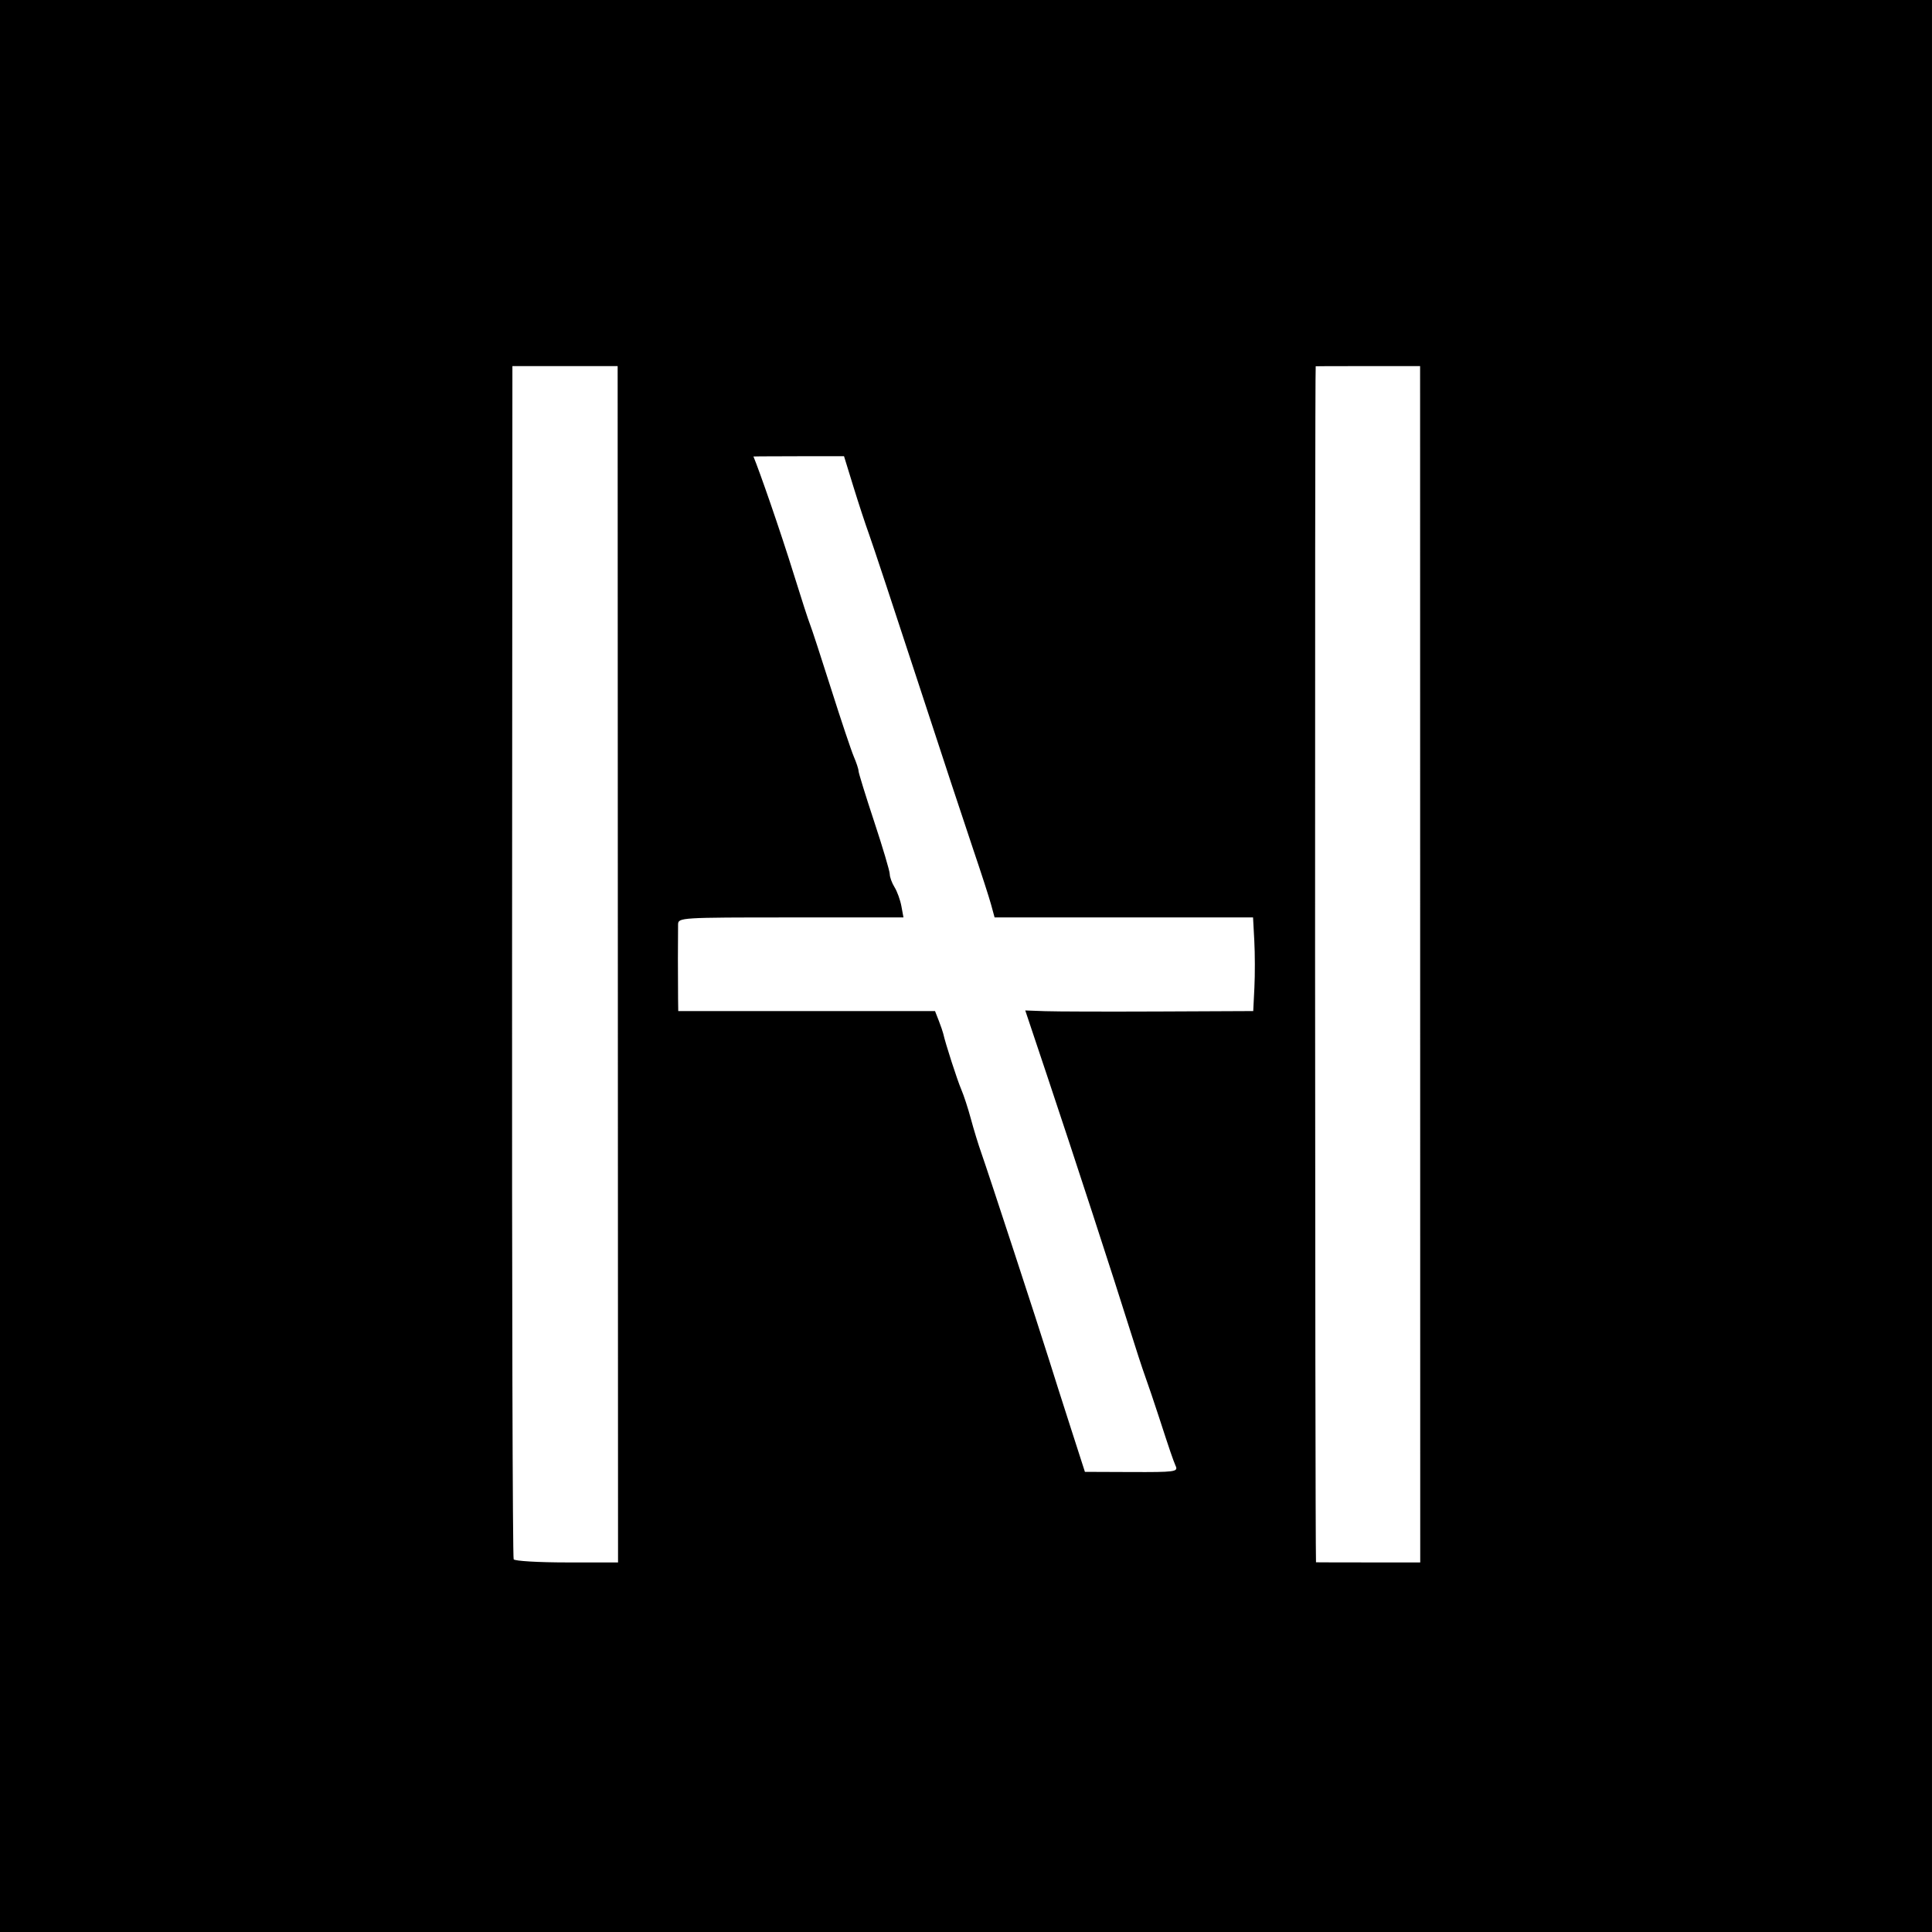
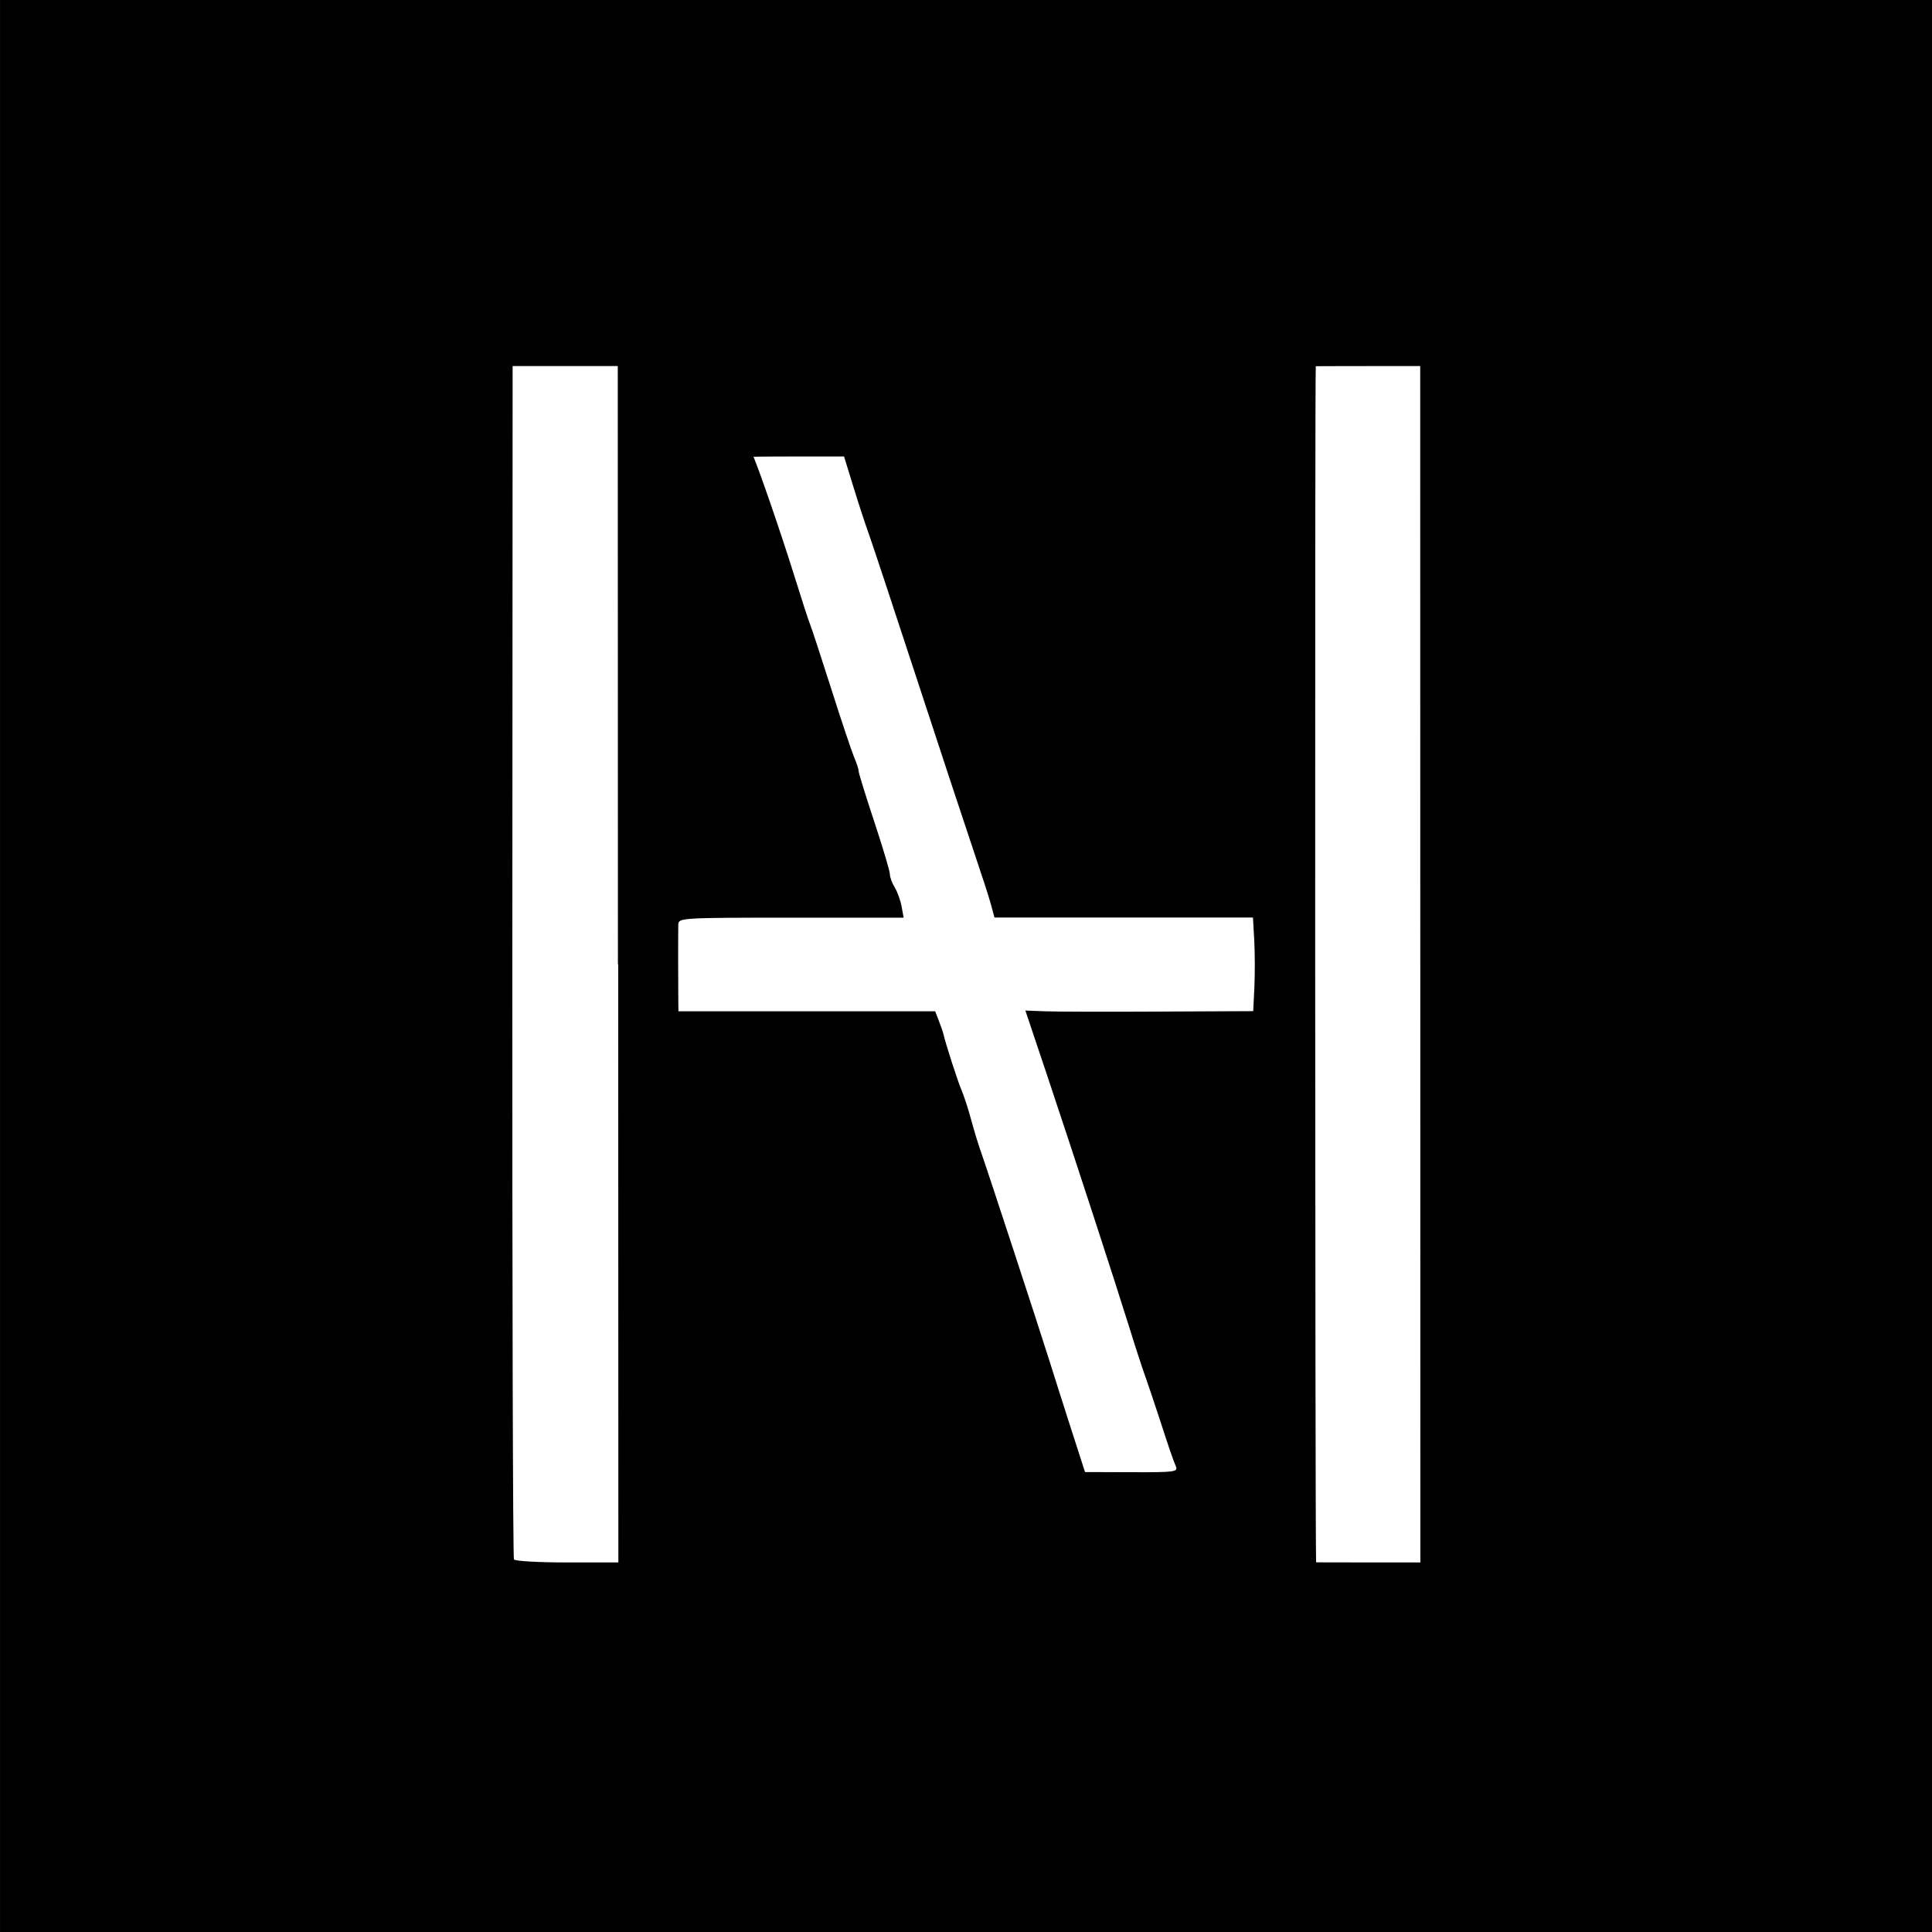
- <svg xmlns="http://www.w3.org/2000/svg" width="147.411mm" height="147.411mm" viewBox="0 0 147.411 147.411" version="1.1" id="svg9262">
+ <svg xmlns="http://www.w3.org/2000/svg" width="13.229mm" height="13.229mm" viewBox="0 0 13.229 13.229" version="1.1" id="svg9262">
  <defs id="defs9256" />
-   <g id="layer1" transform="translate(-145.1429,-45.64583)">
-     <path id="path13750" style="fill:#000000;stroke-width:0.265" d="m 234.851,157.516 c -0.232,-0.555 -0.44,-1.165 -1.291,-3.781 -0.357,-1.098 -0.821,-2.467 -1.031,-3.043 -0.21,-0.575 -0.753,-2.237 -1.206,-3.692 -1.139,-3.651 -4.279,-13.283 -6.284,-19.272 l -1.669,-4.985 1.51,0.055 c 0.83,0.03 4.744,0.041 8.697,0.024 l 7.187,-0.032 0.089,-1.786 c 0.049,-0.982 0.045,-2.59 -0.007,-3.572 l -0.096,-1.786 h -9.86 -9.86 l -0.271,-0.992 c -0.149,-0.546 -0.756,-2.421 -1.349,-4.167 -0.593,-1.746 -2.518,-7.58 -4.278,-12.965 -1.76,-5.384 -3.417,-10.385 -3.682,-11.113 -0.265,-0.728 -0.803,-2.365 -1.195,-3.638 l -0.713,-2.315 h -3.444 c -3.178,0 -3.468,0.02 -3.468,0.02 0.443,1.063 2.008,5.534 3.117,9.108 0.541,1.746 1.082,3.413 1.201,3.704 0.119,0.291 0.84,2.494 1.601,4.895 0.761,2.401 1.545,4.741 1.742,5.199 0.197,0.459 0.358,0.949 0.358,1.089 0,0.14 0.536,1.875 1.191,3.855 0.655,1.98 1.191,3.786 1.191,4.014 0,0.228 0.164,0.677 0.365,1 0.201,0.322 0.436,0.973 0.523,1.446 l 0.158,0.86 h -8.592 c -8.412,0 -8.593,0.011 -8.605,0.529 -0.007,0.291 -0.013,1.482 -0.013,2.646 0,1.164 0.006,2.533 0.013,3.043 l 0.013,0.926 h 9.796 9.796 l 0.284,0.728 c 0.156,0.4 0.31,0.847 0.343,0.992 0.165,0.75 1.067,3.544 1.374,4.257 0.194,0.45 0.524,1.462 0.735,2.249 0.21,0.787 0.572,1.967 0.804,2.622 0.502,1.417 4.45,13.474 5.155,15.743 0.271,0.873 0.999,3.158 1.617,5.077 l 1.124,3.49 3.563,0.014 c 3.29,0.013 3.549,-0.021 3.371,-0.447 z m 18.65,-38.297 -0.005,-45.641 h -3.932 c -3.53,0 -4.033,0.014 -4.033,0.014 -0.078,0.357 -0.057,88.614 0.022,91.256 0,0 0.052,0.011 3.985,0.011 h 3.968 l -0.005,-45.641 z m -61.217,0 -0.015,-45.641 h -4.015 -4.015 l -0.025,45.402 c -0.014,24.971 0.041,45.51 0.122,45.641 0.081,0.131 1.906,0.238 4.055,0.238 h 3.908 l -0.015,-45.641 z m -47.141,0.132 V 45.646 h 73.705 73.705 v 73.705 73.705 h -73.705 -73.705 z" />
+   <g id="layer1" transform="translate(-145.1429,-179.8274)">
+     <path id="path13750" d="m 153.194,189.867 c -0.021,-0.05 -0.04,-0.105 -0.116,-0.339 -0.032,-0.099 -0.074,-0.221 -0.092,-0.273 -0.019,-0.052 -0.068,-0.201 -0.108,-0.331 -0.102,-0.328 -0.384,-1.192 -0.564,-1.73 l -0.15,-0.447 0.135,0.005 c 0.074,0.003 0.426,0.004 0.78,0.002 l 0.645,-0.003 0.008,-0.16 c 0.004,-0.088 0.004,-0.232 -6.3e-4,-0.321 l -0.009,-0.16 h -0.885 -0.885 l -0.024,-0.089 c -0.013,-0.049 -0.068,-0.217 -0.121,-0.374 -0.053,-0.157 -0.226,-0.68 -0.384,-1.163 -0.158,-0.483 -0.307,-0.932 -0.33,-0.997 -0.024,-0.065 -0.072,-0.212 -0.107,-0.326 l -0.064,-0.208 h -0.309 c -0.285,0 -0.311,0.002 -0.311,0.002 0.04,0.095 0.18,0.497 0.28,0.817 0.049,0.157 0.097,0.306 0.108,0.332 0.011,0.026 0.075,0.224 0.144,0.439 0.068,0.215 0.139,0.425 0.156,0.467 0.018,0.041 0.032,0.085 0.032,0.098 0,0.013 0.048,0.168 0.107,0.346 0.059,0.178 0.107,0.34 0.107,0.36 0,0.02 0.015,0.061 0.033,0.09 0.018,0.029 0.039,0.087 0.047,0.13 l 0.014,0.077 h -0.771 c -0.755,0 -0.771,9.9e-4 -0.772,0.048 -6.3e-4,0.026 -0.001,0.133 -0.001,0.237 0,0.104 5.4e-4,0.227 0.001,0.273 l 10e-4,0.083 h 0.879 0.879 l 0.025,0.065 c 0.014,0.036 0.028,0.076 0.031,0.089 0.015,0.067 0.096,0.318 0.123,0.382 0.017,0.04 0.047,0.131 0.066,0.202 0.019,0.071 0.051,0.177 0.072,0.235 0.045,0.127 0.399,1.209 0.463,1.413 0.024,0.078 0.09,0.283 0.145,0.456 l 0.101,0.313 0.32,0.001 c 0.295,0.001 0.318,-0.002 0.302,-0.04 z m 1.674,-3.437 -4.5e-4,-4.096 h -0.353 c -0.317,0 -0.362,0.001 -0.362,0.001 -0.007,0.032 -0.005,7.953 0.002,8.19 0,0 0.005,9.6e-4 0.358,9.6e-4 h 0.356 l -4.5e-4,-4.096 z m -5.494,0 -0.001,-4.096 h -0.36 -0.36 l -0.002,4.075 c -0.001,2.241 0.004,4.084 0.011,4.096 0.007,0.012 0.171,0.021 0.364,0.021 h 0.351 l -0.001,-4.096 z m -4.231,0.012 v -6.615 h 6.615 6.615 v 6.615 6.615 h -6.615 -6.615 z" style="stroke-width:0.09" />
  </g>
</svg>
